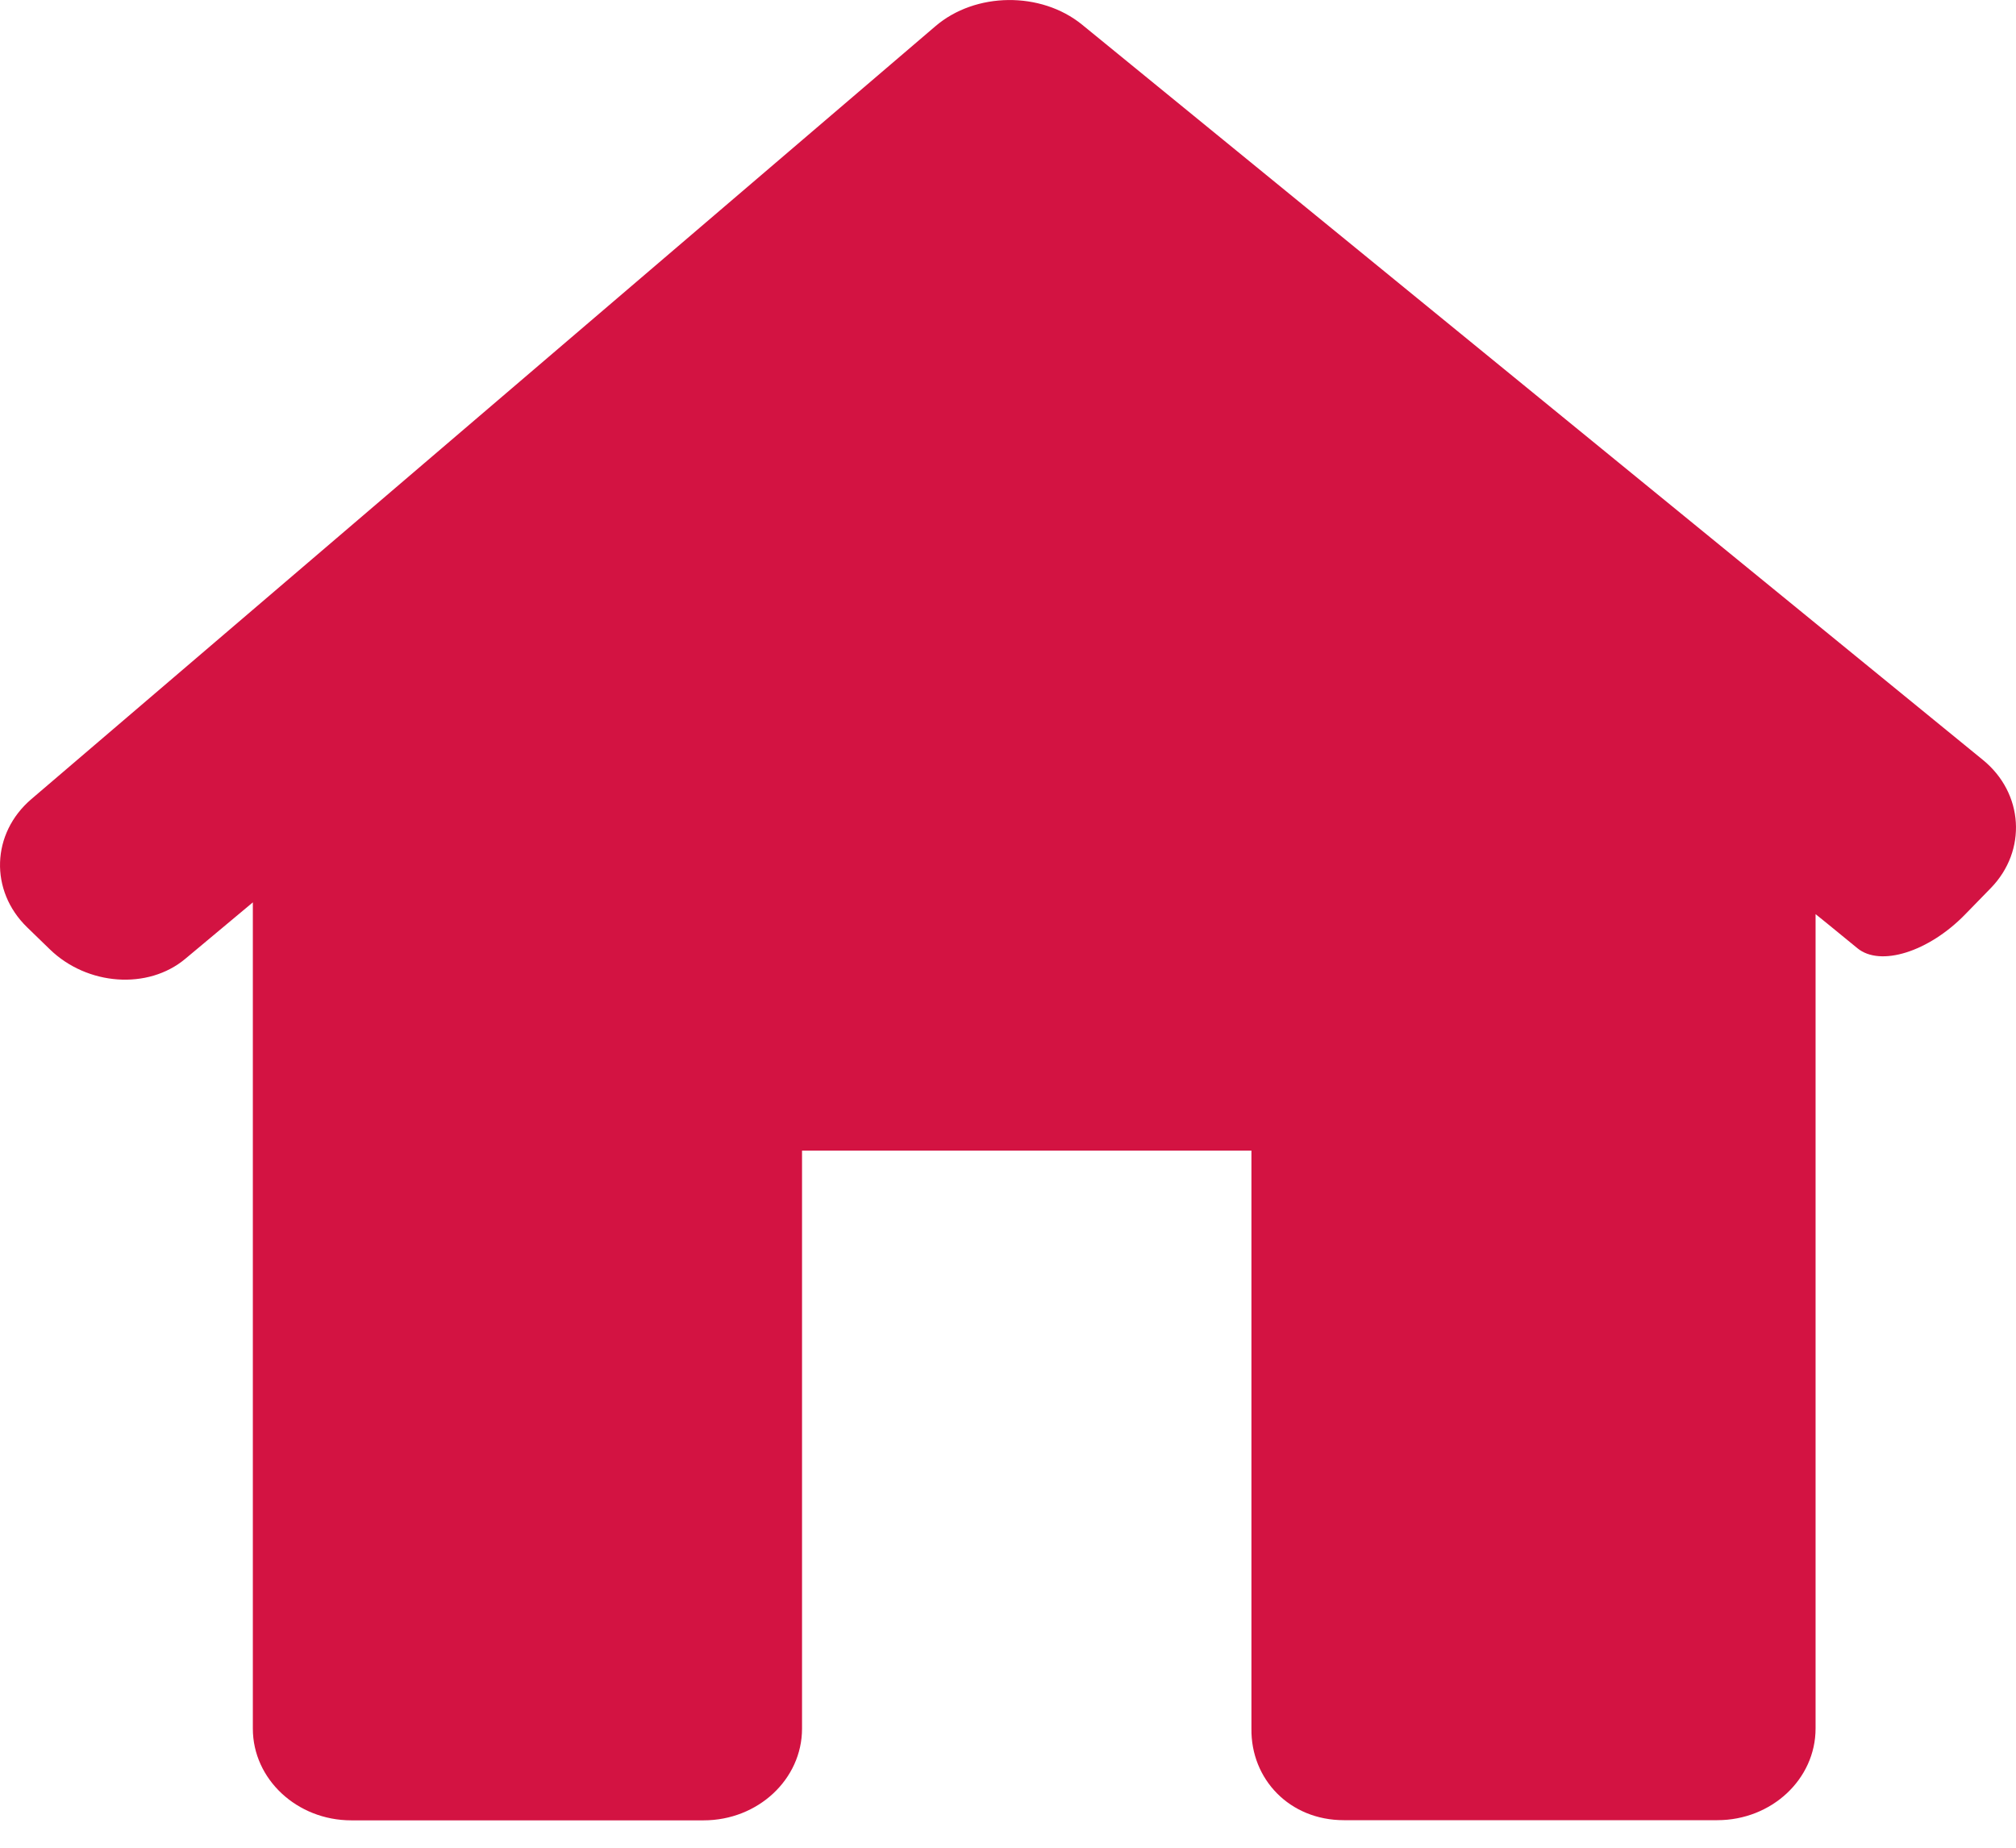
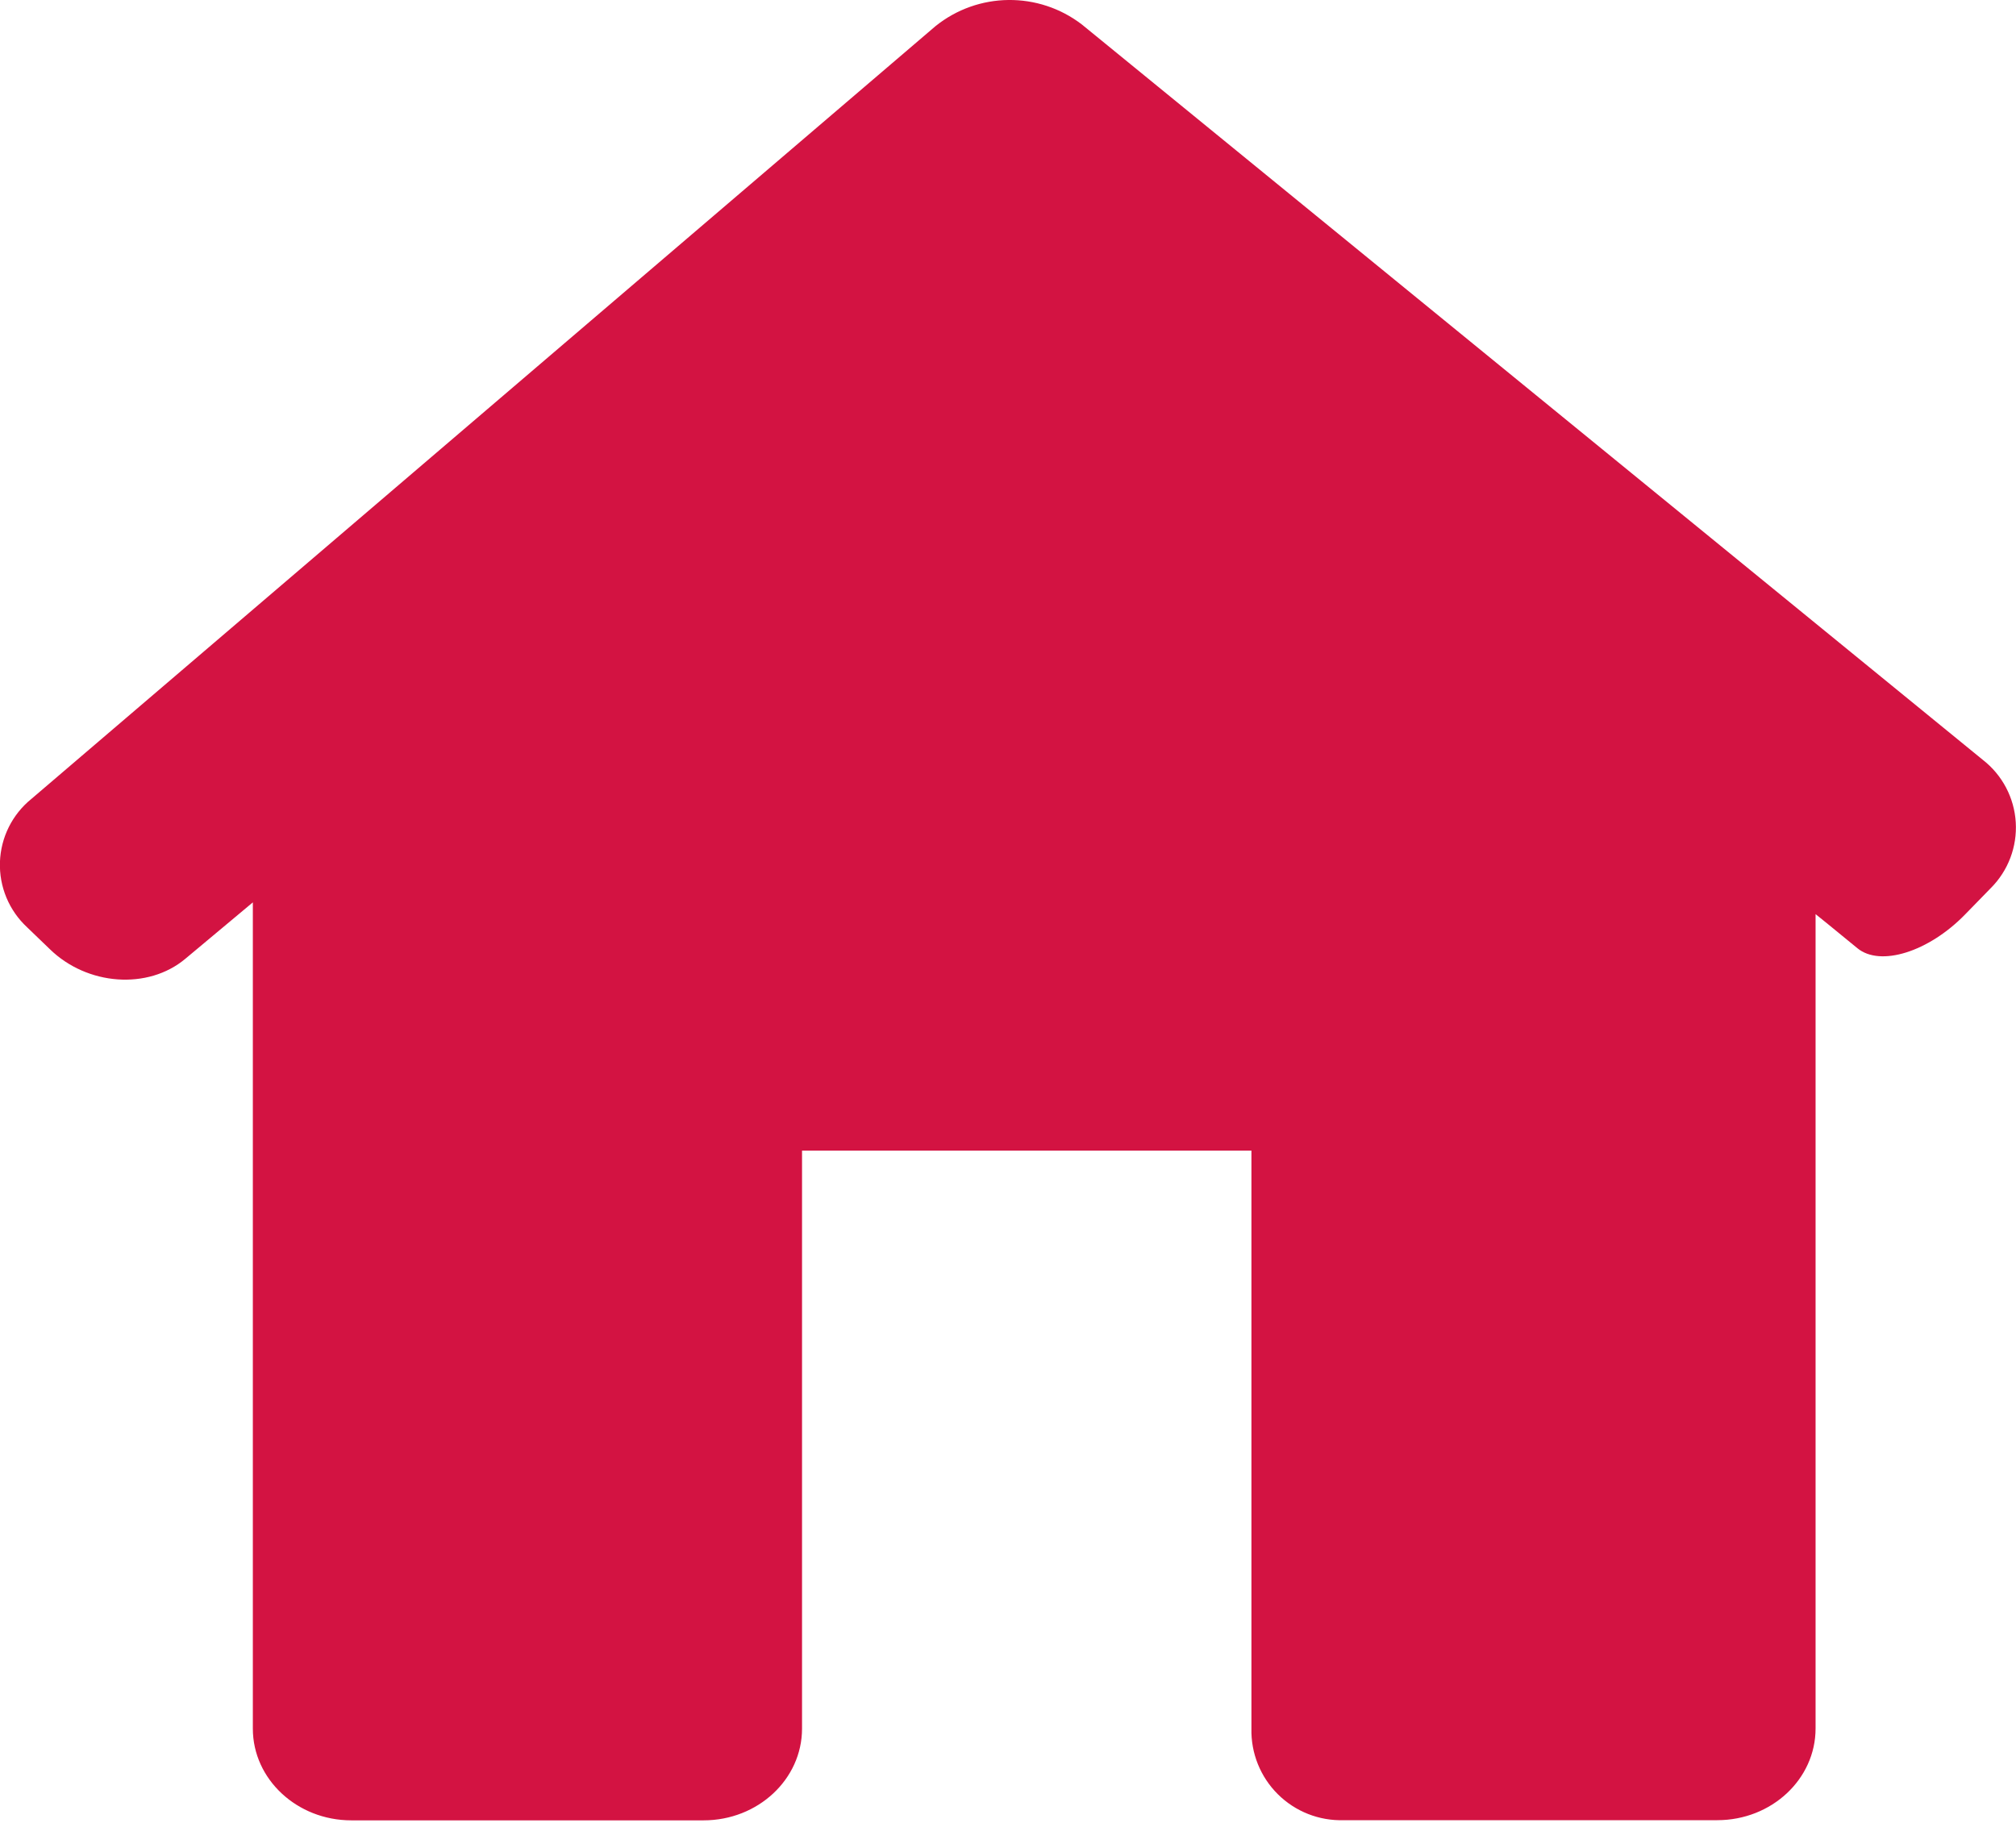
- <svg xmlns="http://www.w3.org/2000/svg" width="12" height="11" viewBox="0 0 12 11" fill="none">
-   <path d="M11.85 5.287C12.067 5.064 12.046 4.722 11.803 4.524L6.44 0.146C6.196 -0.052 5.806 -0.048 5.568 0.156L0.187 4.757C-0.052 4.961 -0.063 5.302 0.161 5.52L0.296 5.651C0.519 5.868 0.881 5.894 1.103 5.708L1.505 5.372V10.291C1.505 10.592 1.768 10.837 2.091 10.837H4.188C4.512 10.837 4.774 10.592 4.774 10.291V6.85H7.449V10.291C7.445 10.592 7.676 10.836 7.999 10.836H10.222C10.545 10.836 10.807 10.592 10.807 10.29V5.442C10.807 5.442 10.919 5.532 11.056 5.645C11.192 5.757 11.48 5.667 11.697 5.444L11.85 5.287Z" fill="#D31342" />
+ <svg xmlns="http://www.w3.org/2000/svg" width="12" height="11" fill="none">
+   <path fill="#D31342" d="M11.85 5.287a.51.51 0 0 0-.047-.763L6.44.146a.705.705 0 0 0-.872.01l-5.381 4.6a.506.506 0 0 0-.026.764l.135.13c.223.218.585.244.807.058l.402-.336v4.919c0 .301.263.546.586.546h2.097c.324 0 .586-.245.586-.546V6.85h2.675v3.44a.533.533 0 0 0 .55.546h2.223c.323 0 .585-.244.585-.546V5.442s.112.09.249.203c.136.112.424.022.641-.201l.153-.157Z" />
</svg>
